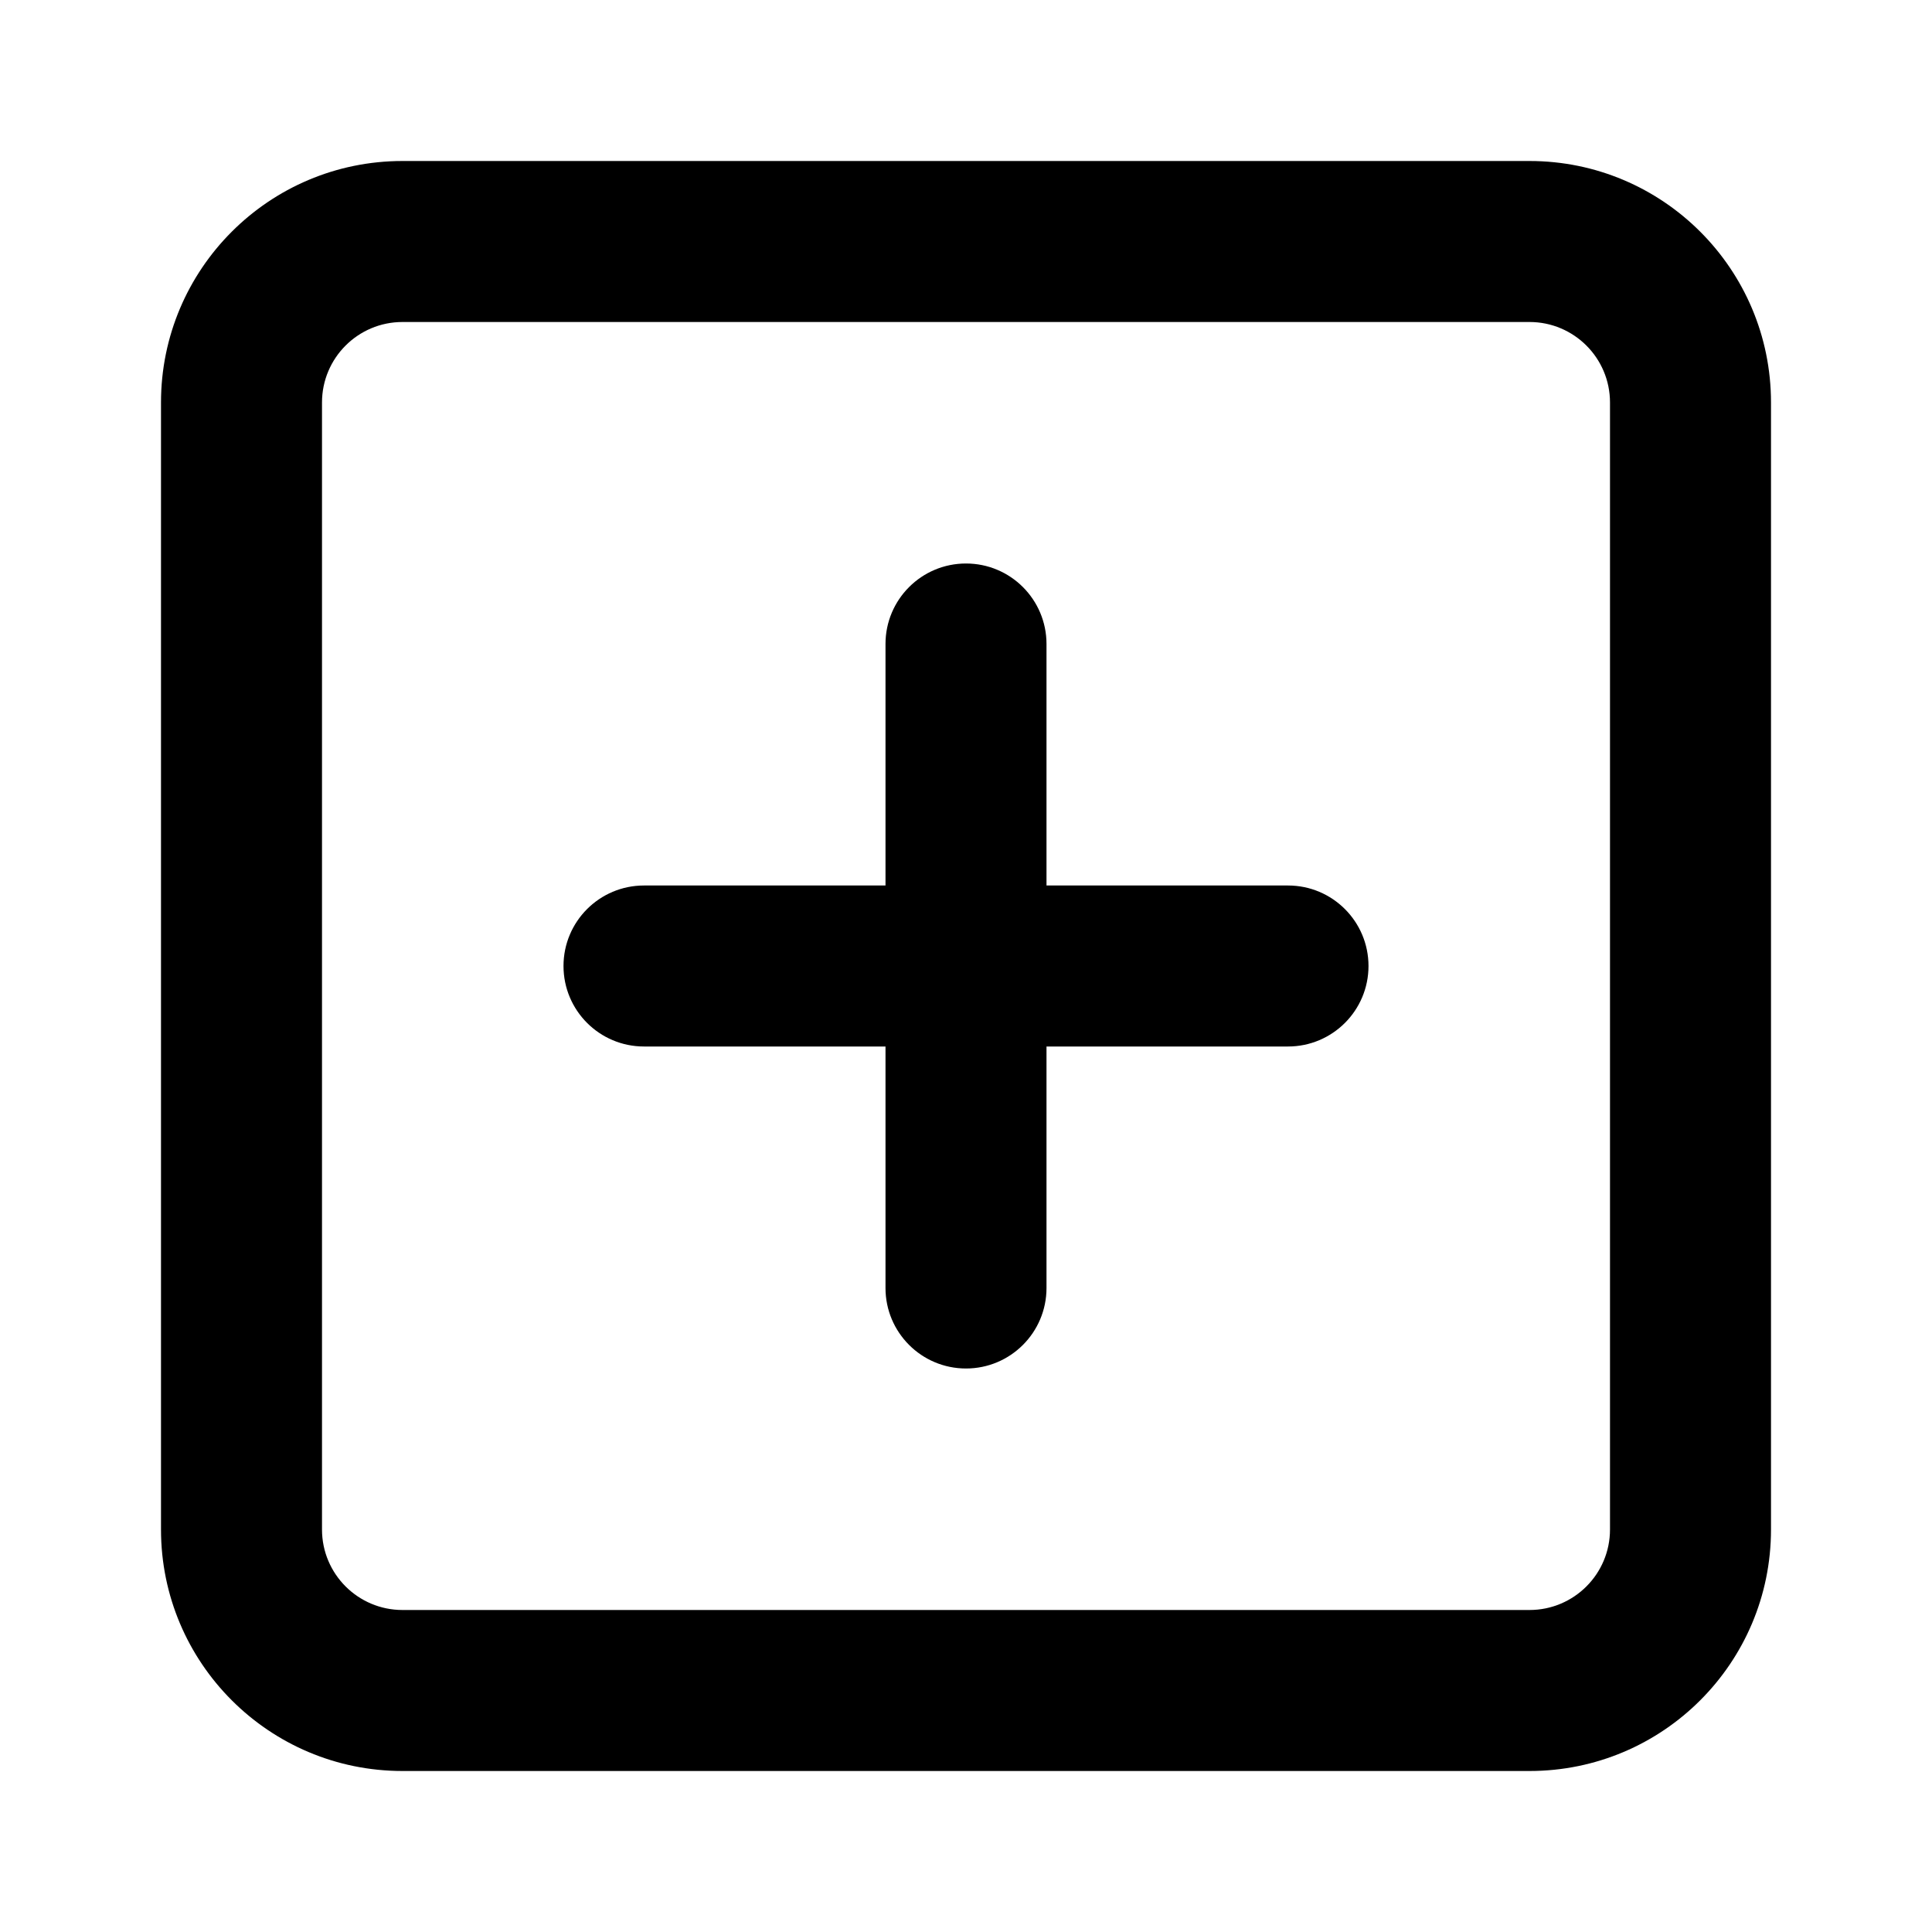
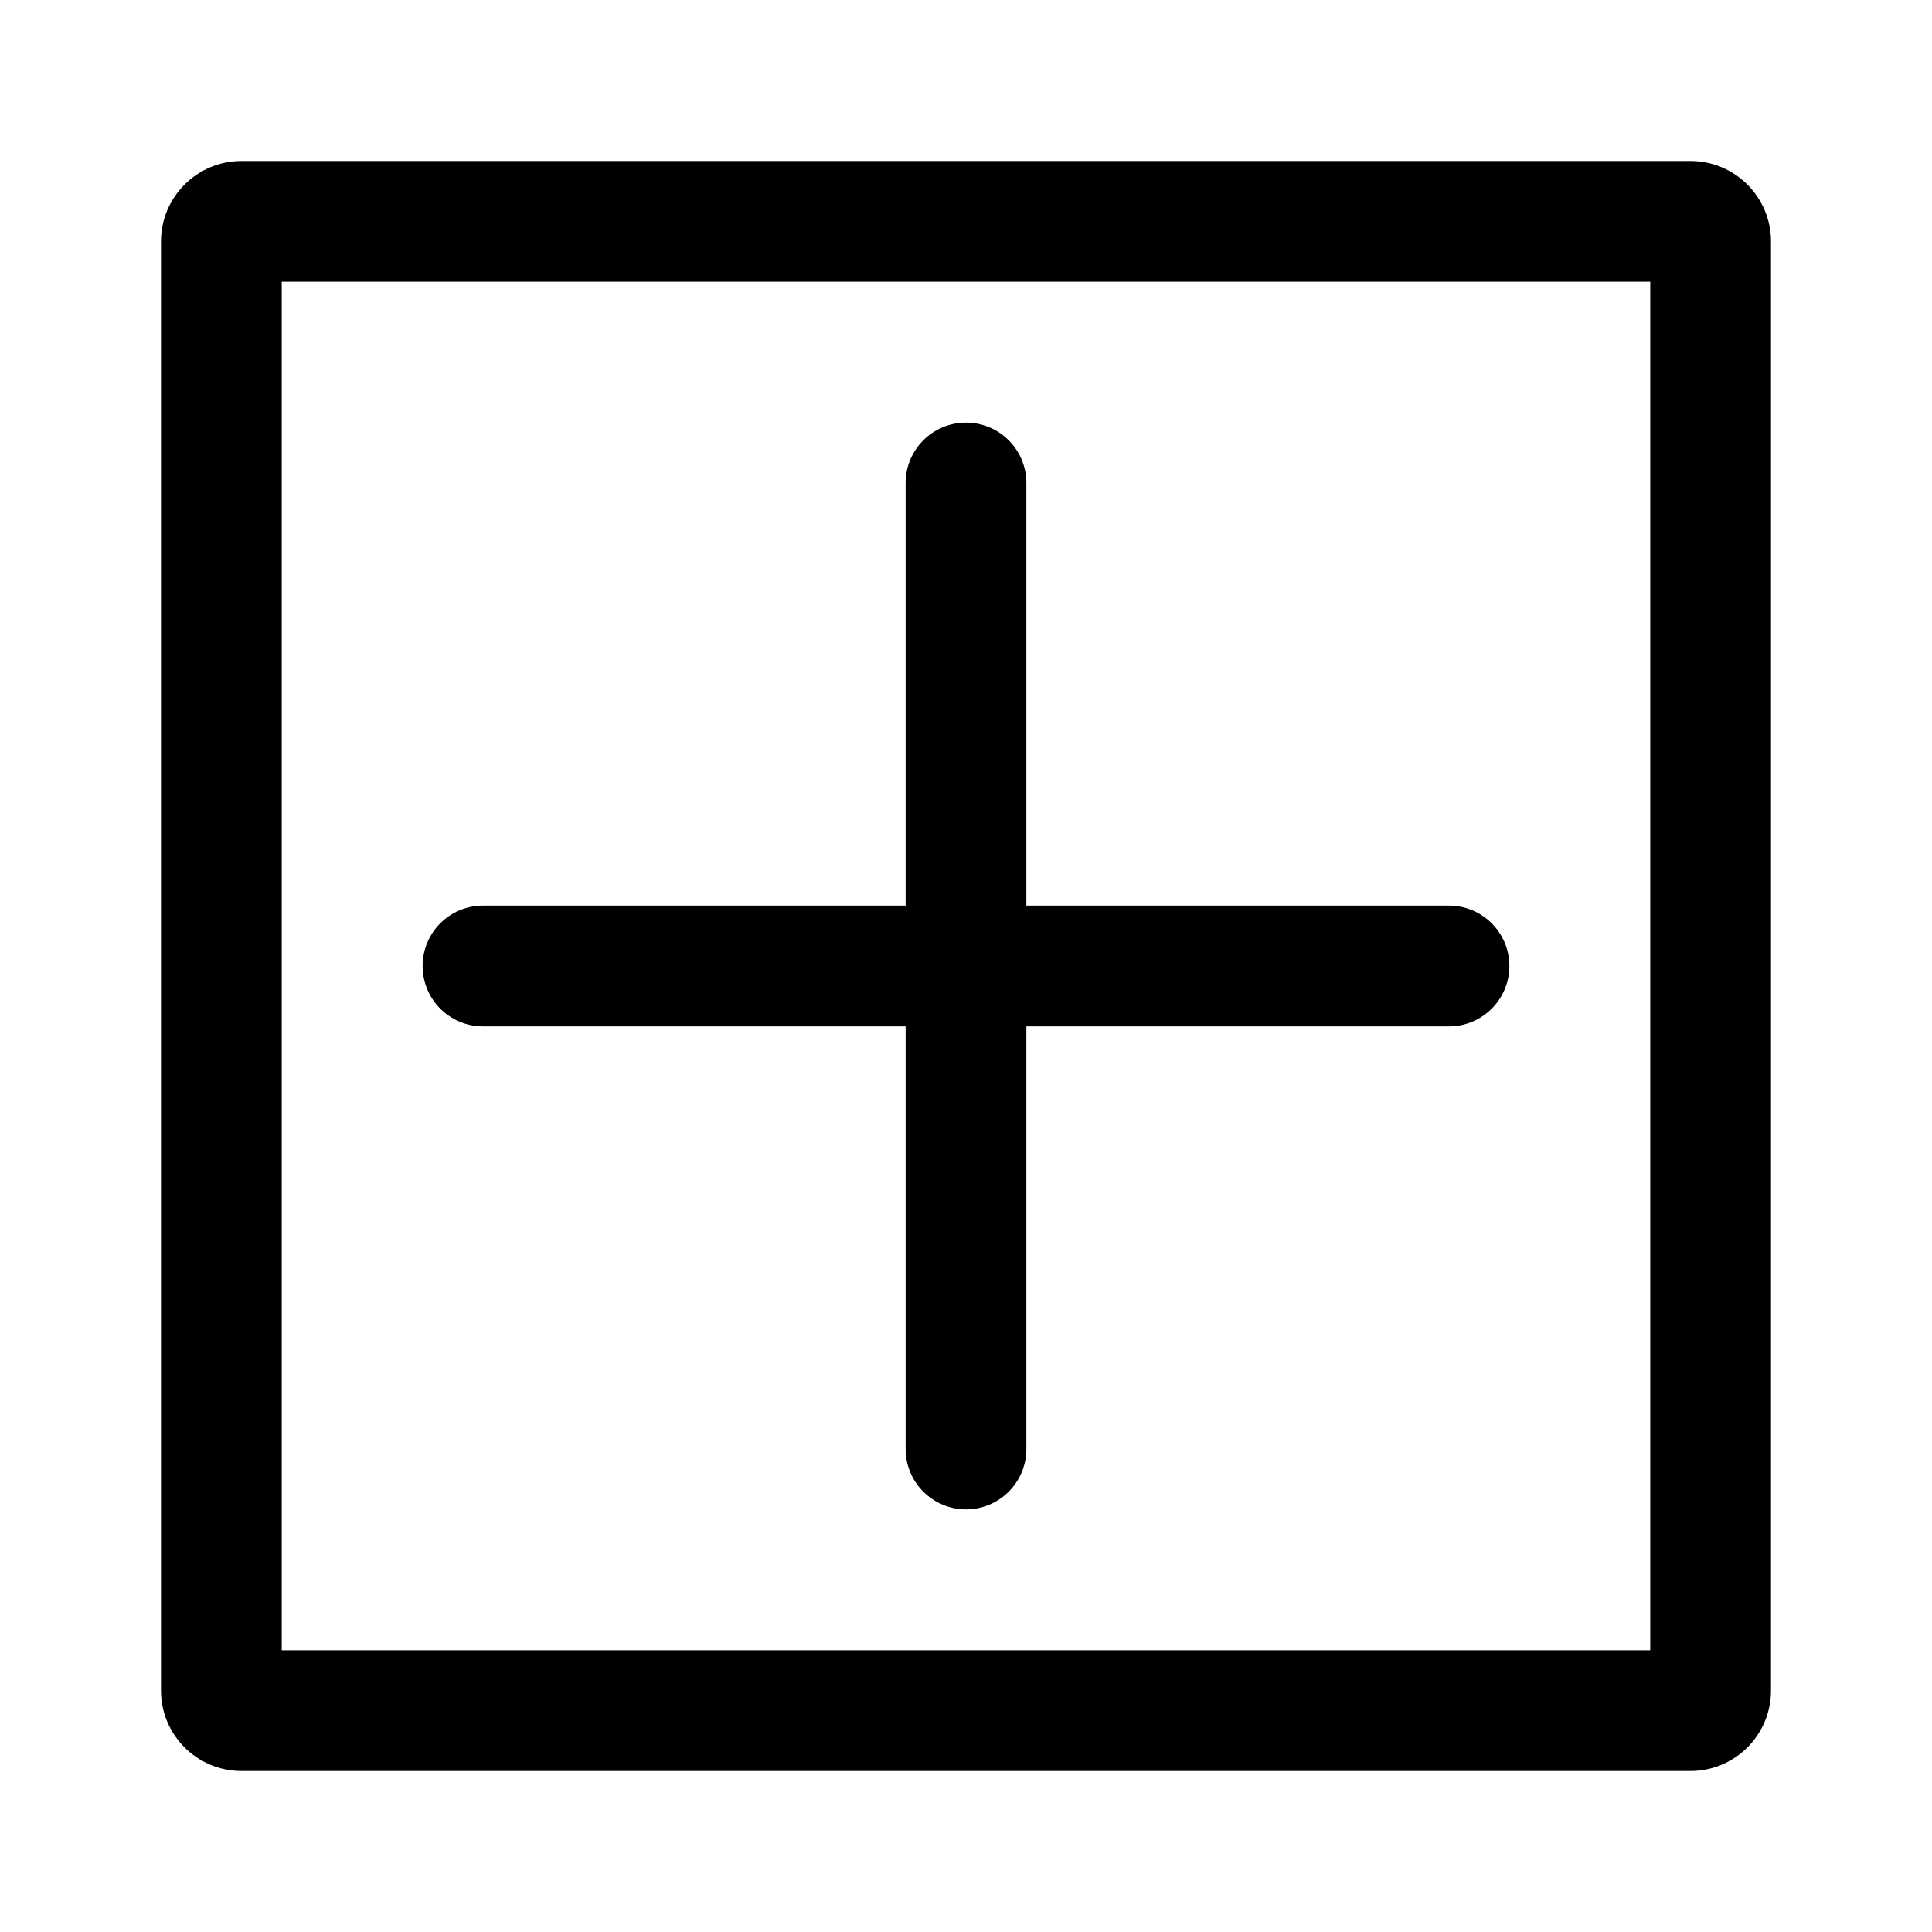
- <svg xmlns="http://www.w3.org/2000/svg" class="Icon Icon-create" viewBox="0 0 24 24" fill="none">
-   <path d="M12 7a1 1 0 0 1 1 1v3h3a1 1 0 1 1 0 2h-3v3a1 1 0 1 1-2 0v-3H8a1 1 0 1 1 0-2h3V8a1 1 0 0 1 1-1Z" fill="currentColor" />
-   <path fill-rule="evenodd" clip-rule="evenodd" d="M2 5a3 3 0 0 1 3-3h14a3 3 0 0 1 3 3v14a3 3 0 0 1-3 3H5a3 3 0 0 1-3-3V5Zm3-1a1 1 0 0 0-1 1v14a1 1 0 0 0 1 1h14a1 1 0 0 0 1-1V5a1 1 0 0 0-1-1H5Z" fill="currentColor" />
+ <svg xmlns="http://www.w3.org/2000/svg" fill="none" viewBox="0 0 24 24" class="Icon Icon-add-square">
+   <mask id="a" width="20" height="20" x="2" y="2" maskUnits="userSpaceOnUse" style="mask-type:alpha">
+     <path fill="currentColor" fill-rule="evenodd" d="M12 5.25a.75.75 0 0 1 .75.75v5.25H18a.75.75 0 0 1 0 1.5h-5.25V18a.75.75 0 0 1-1.5 0v-5.25H6a.75.75 0 0 1 0-1.5h5.25V6a.75.75 0 0 1 .75-.75M3.5 3.5h17v17h-17zM3 2a1 1 0 0 0-1 1v18a1 1 0 0 0 1 1h18a1 1 0 0 0 1-1V3a1 1 0 0 0-1-1z" clip-rule="evenodd" />
+   </mask>
+   <g mask="url(#a)">
+     <path fill="currentColor" d="M0 0h24v24H0z" />
+   </g>
</svg>
